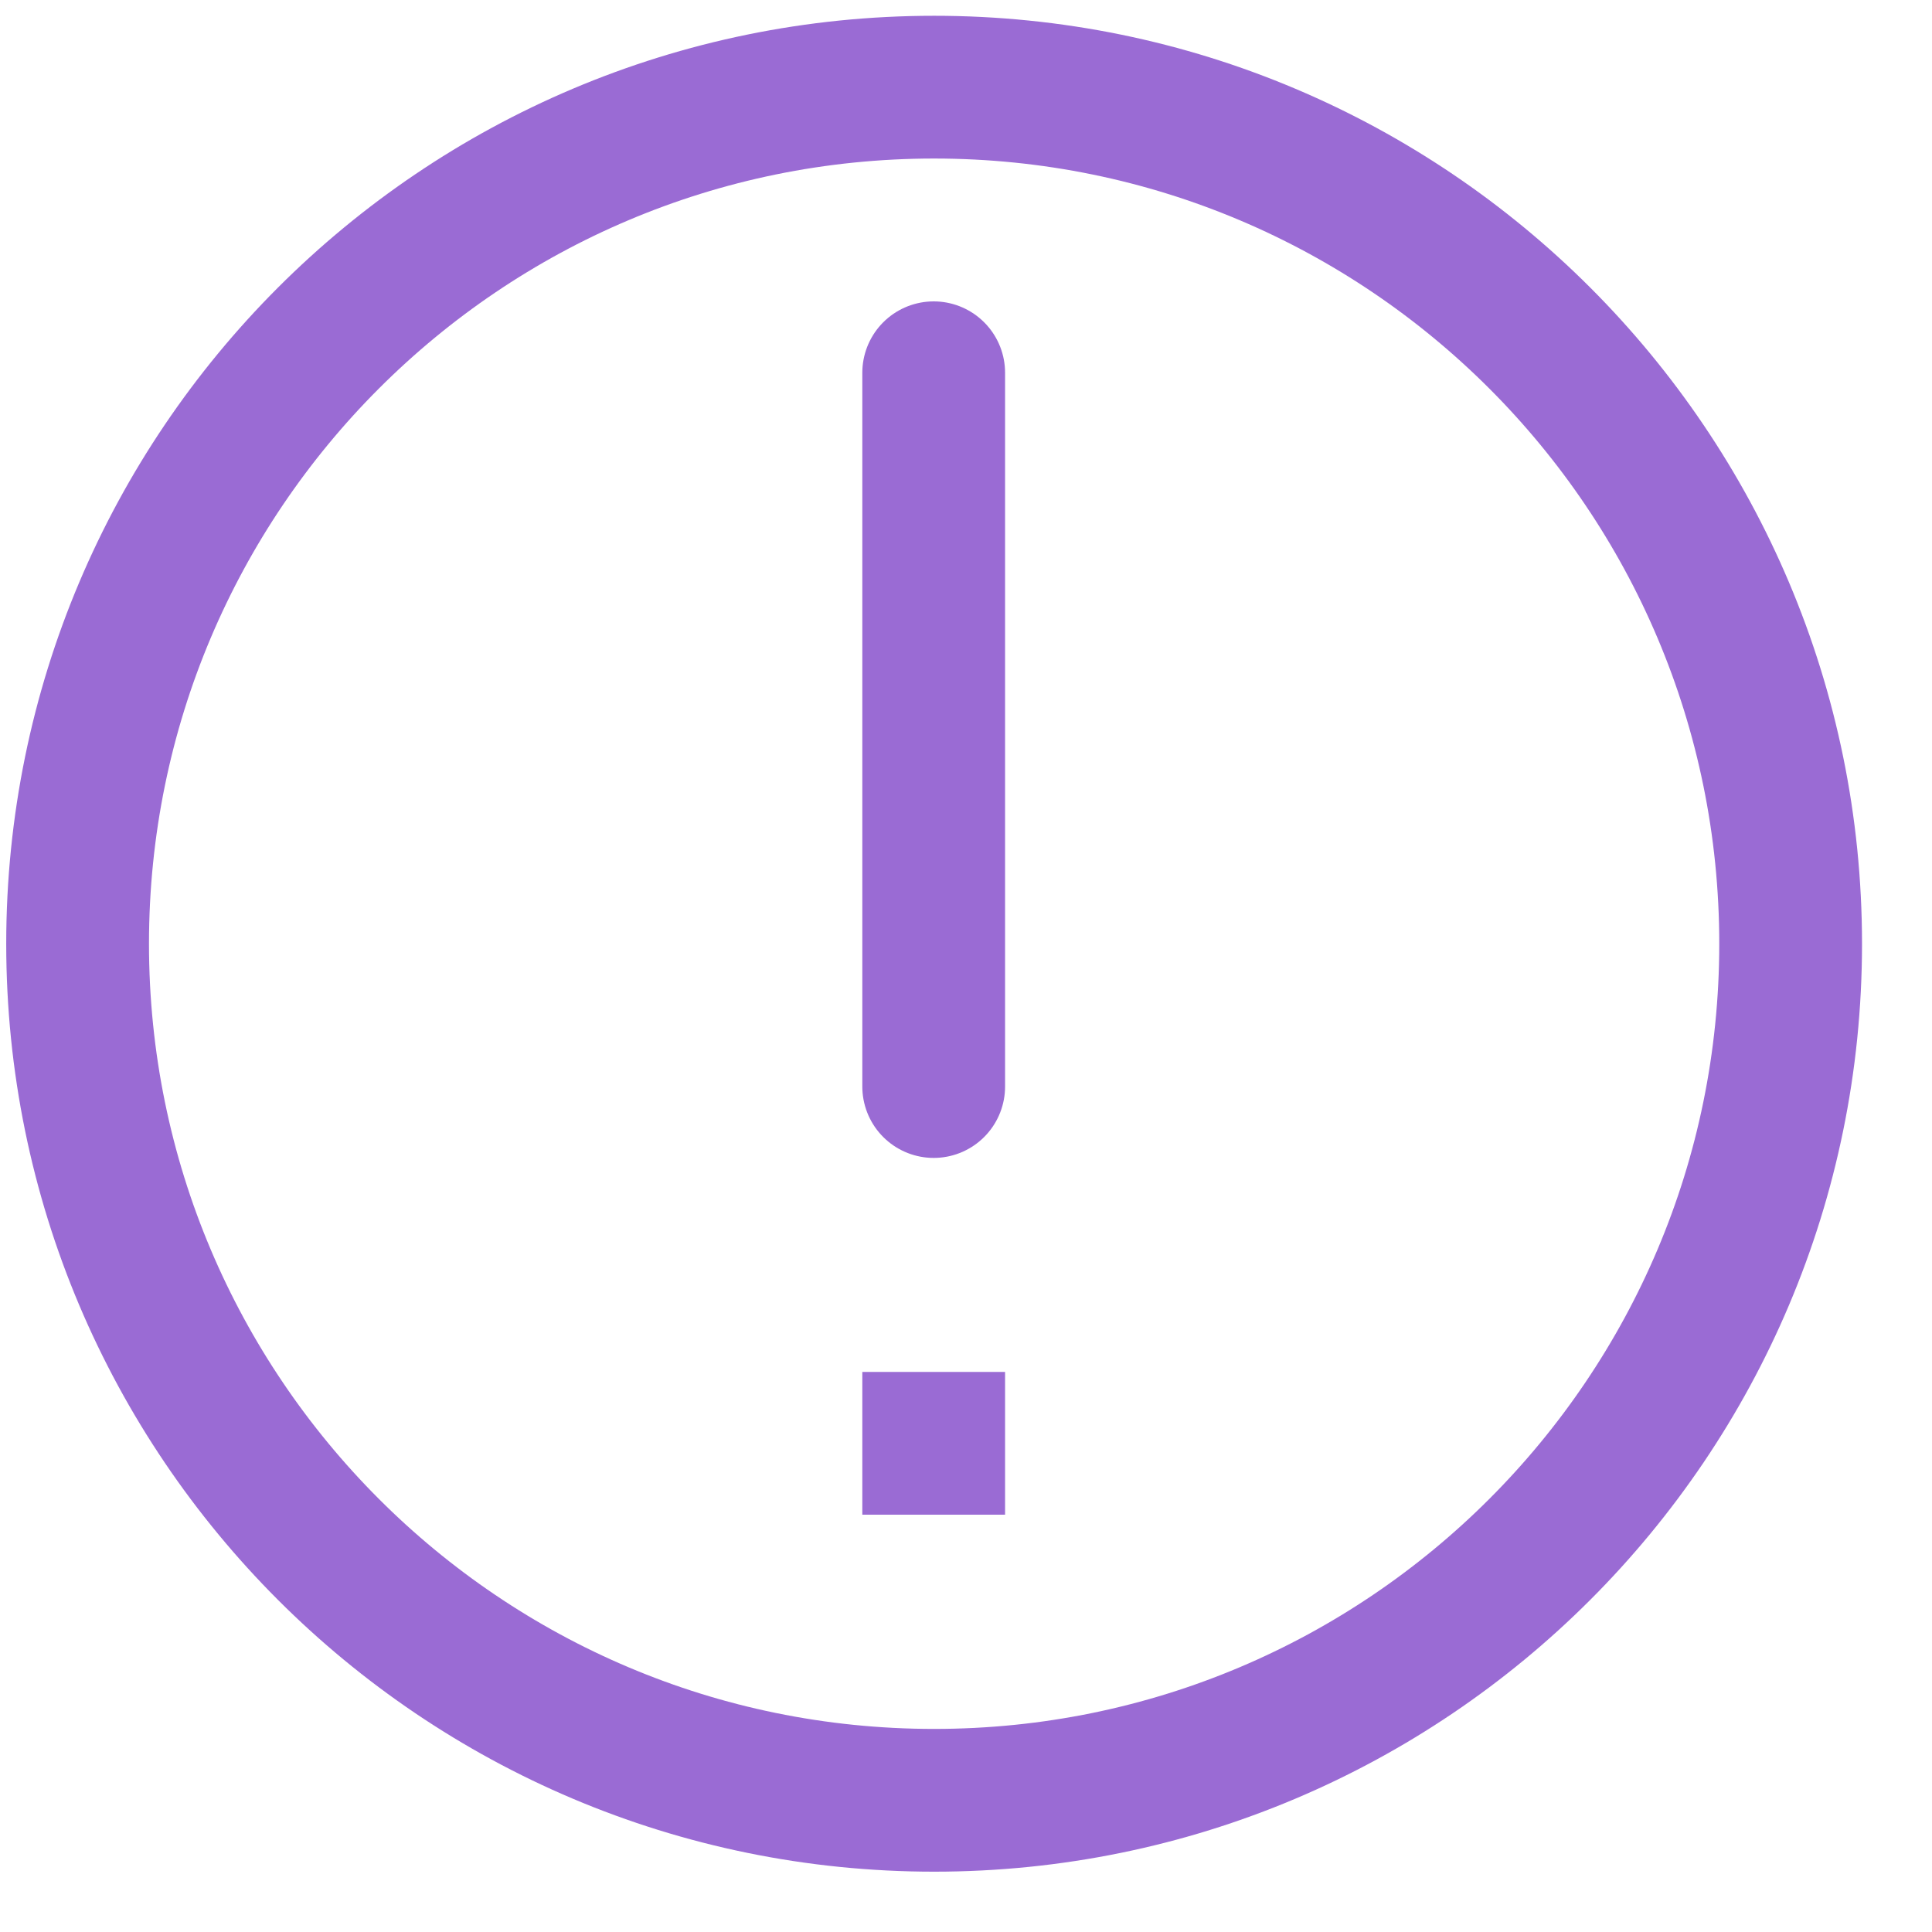
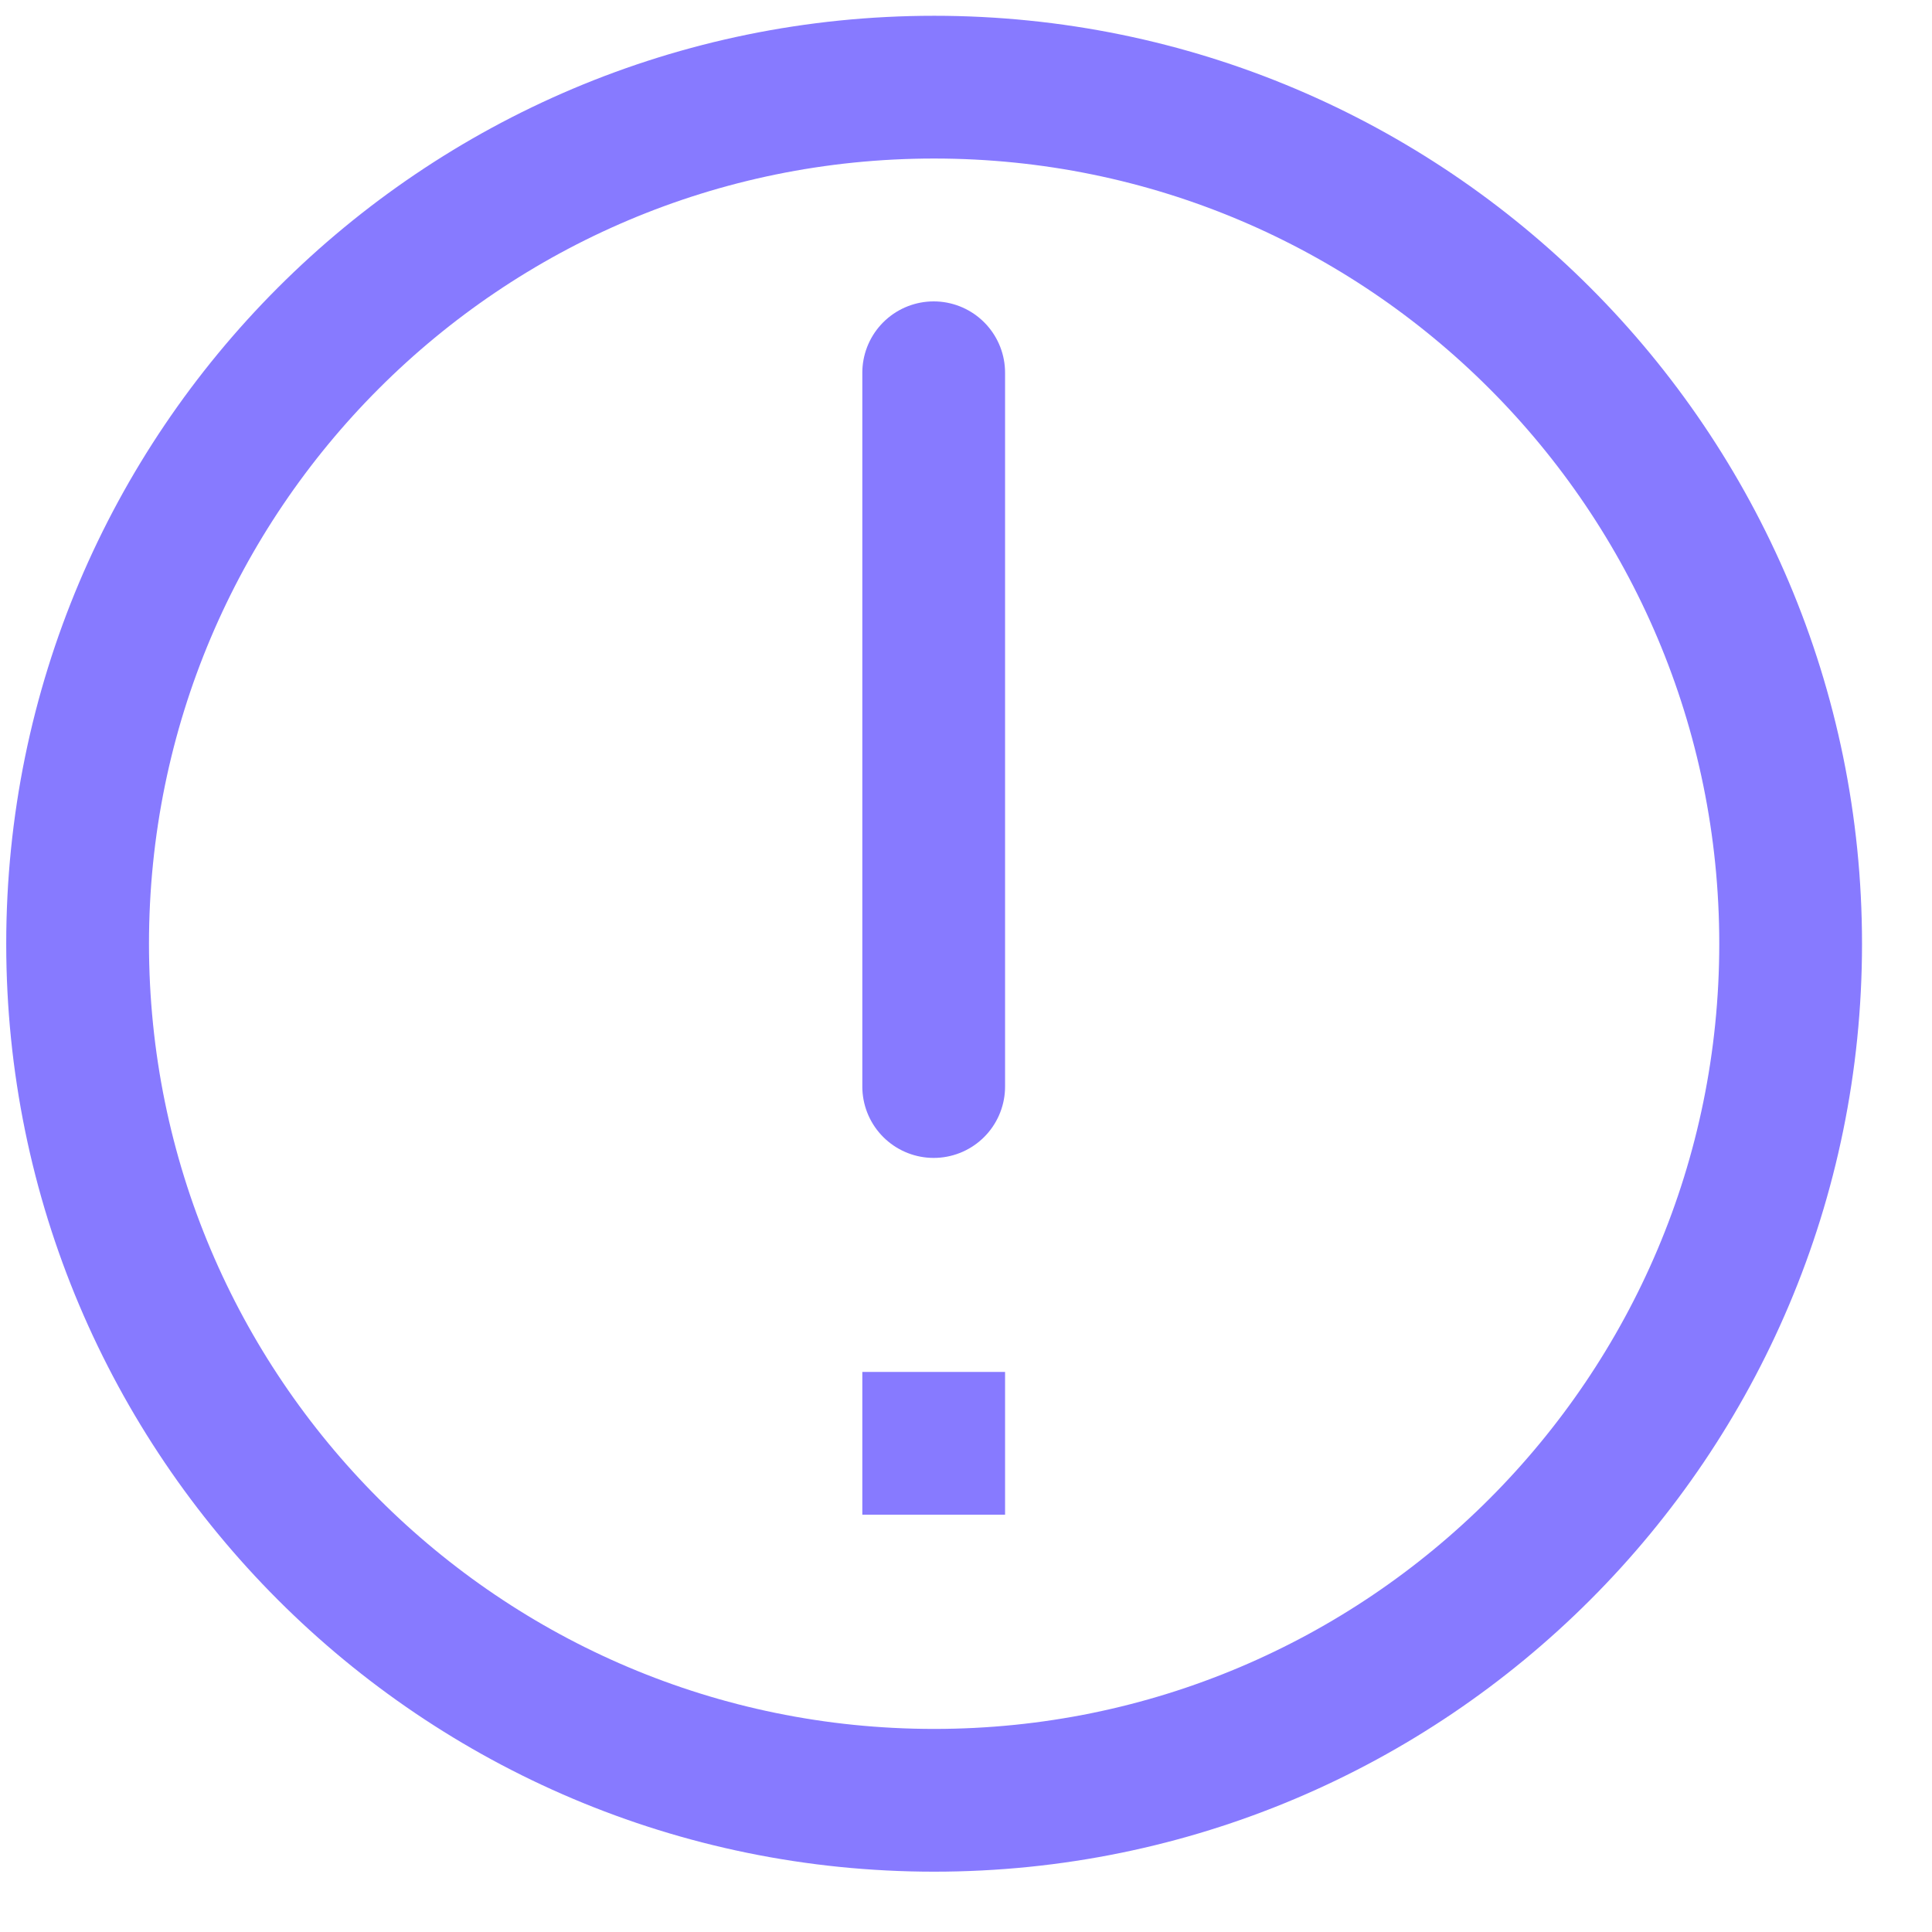
<svg xmlns="http://www.w3.org/2000/svg" width="18" height="18" viewBox="0 0 18 18" fill="none">
-   <path opacity="0.75" d="M8.703 16.773C13.11 16.773 16.683 13.2 16.683 8.793C16.683 4.385 13.11 0.812 8.703 0.812C4.295 0.812 0.723 4.385 0.723 8.793C0.723 13.2 4.295 16.773 8.703 16.773Z" stroke="#7839C5" stroke-width="1.33" />
-   <path opacity="0.75" d="M8.699 3.473L8.699 10.123" stroke="#7839C5" stroke-width="1.33" stroke-linecap="round" />
-   <path opacity="0.75" d="M8.699 12.782V14.112" stroke="#7839C5" stroke-width="1.33" />
+   <path opacity="0.75" d="M8.703 16.773C13.11 16.773 16.683 13.2 16.683 8.793C16.683 4.385 13.11 0.812 8.703 0.812C4.295 0.812 0.723 4.385 0.723 8.793C0.723 13.2 4.295 16.773 8.703 16.773Z" stroke="#5F4DFF" stroke-width="1.33" />
+   <path opacity="0.75" d="M8.699 3.473L8.699 10.123" stroke="#5F4DFF" stroke-width="1.33" stroke-linecap="round" />
+   <path opacity="0.75" d="M8.699 12.782V14.112" stroke="#5F4DFF" stroke-width="1.33" />
</svg>
